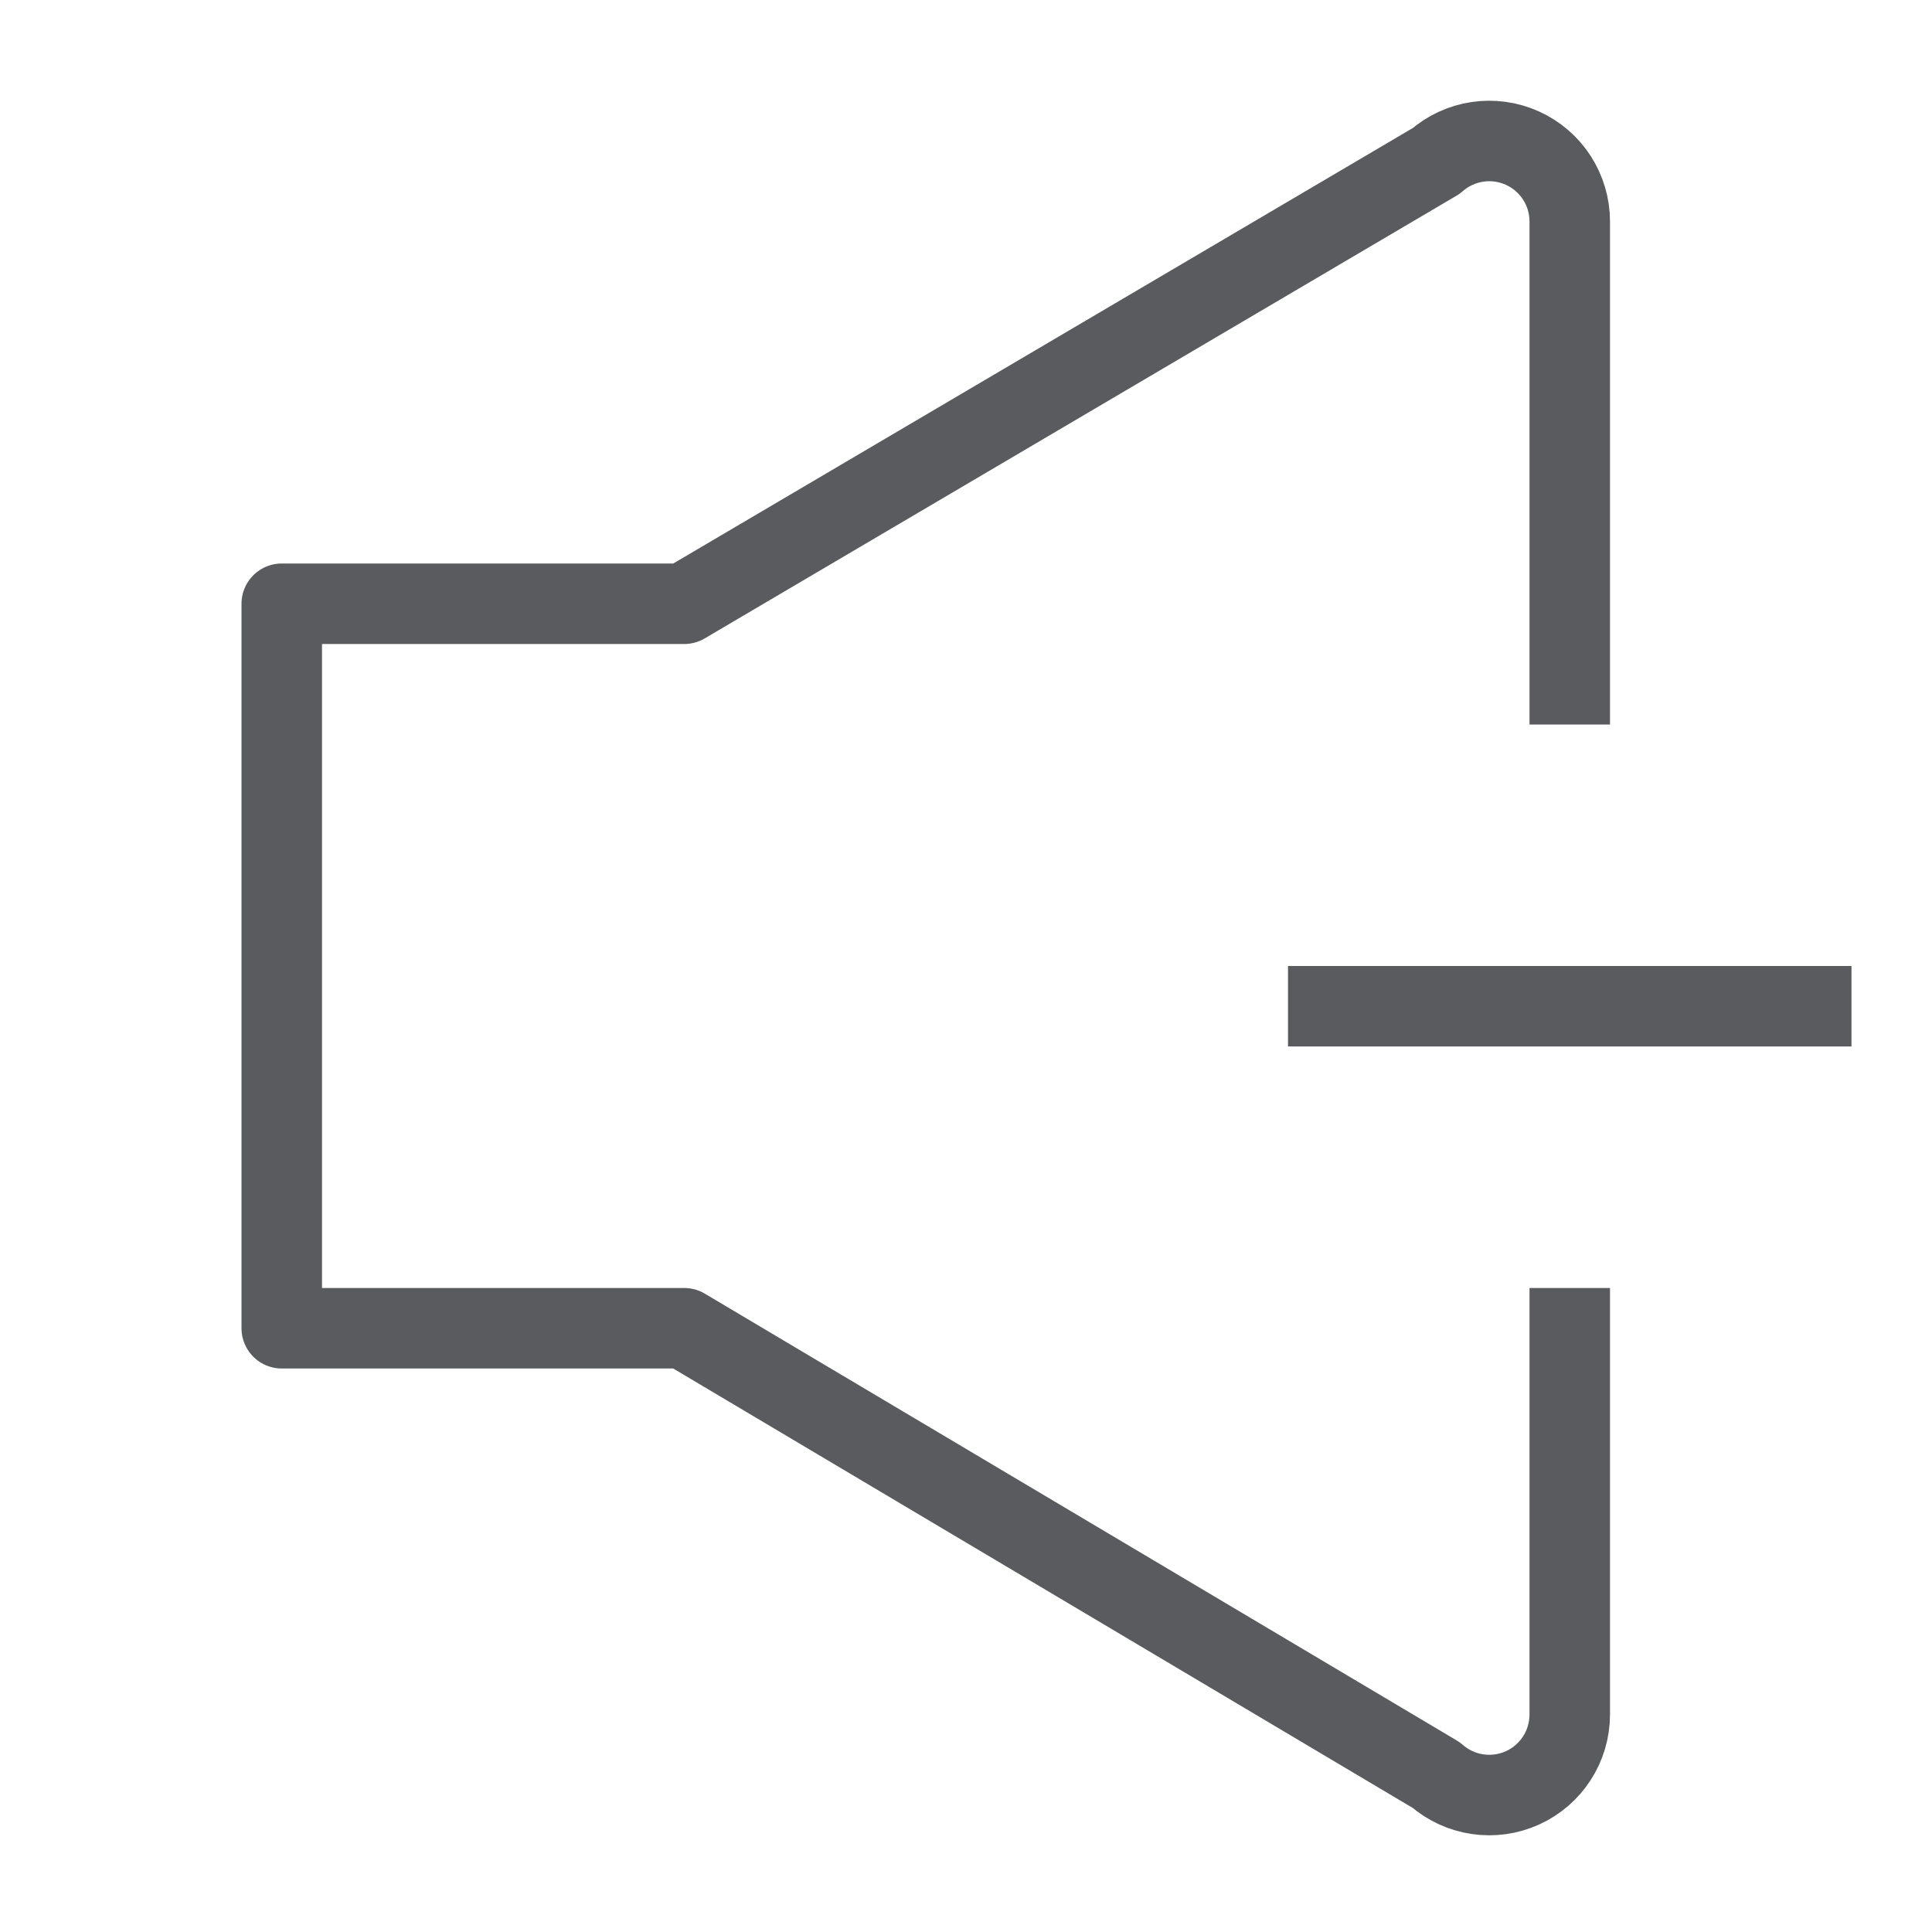
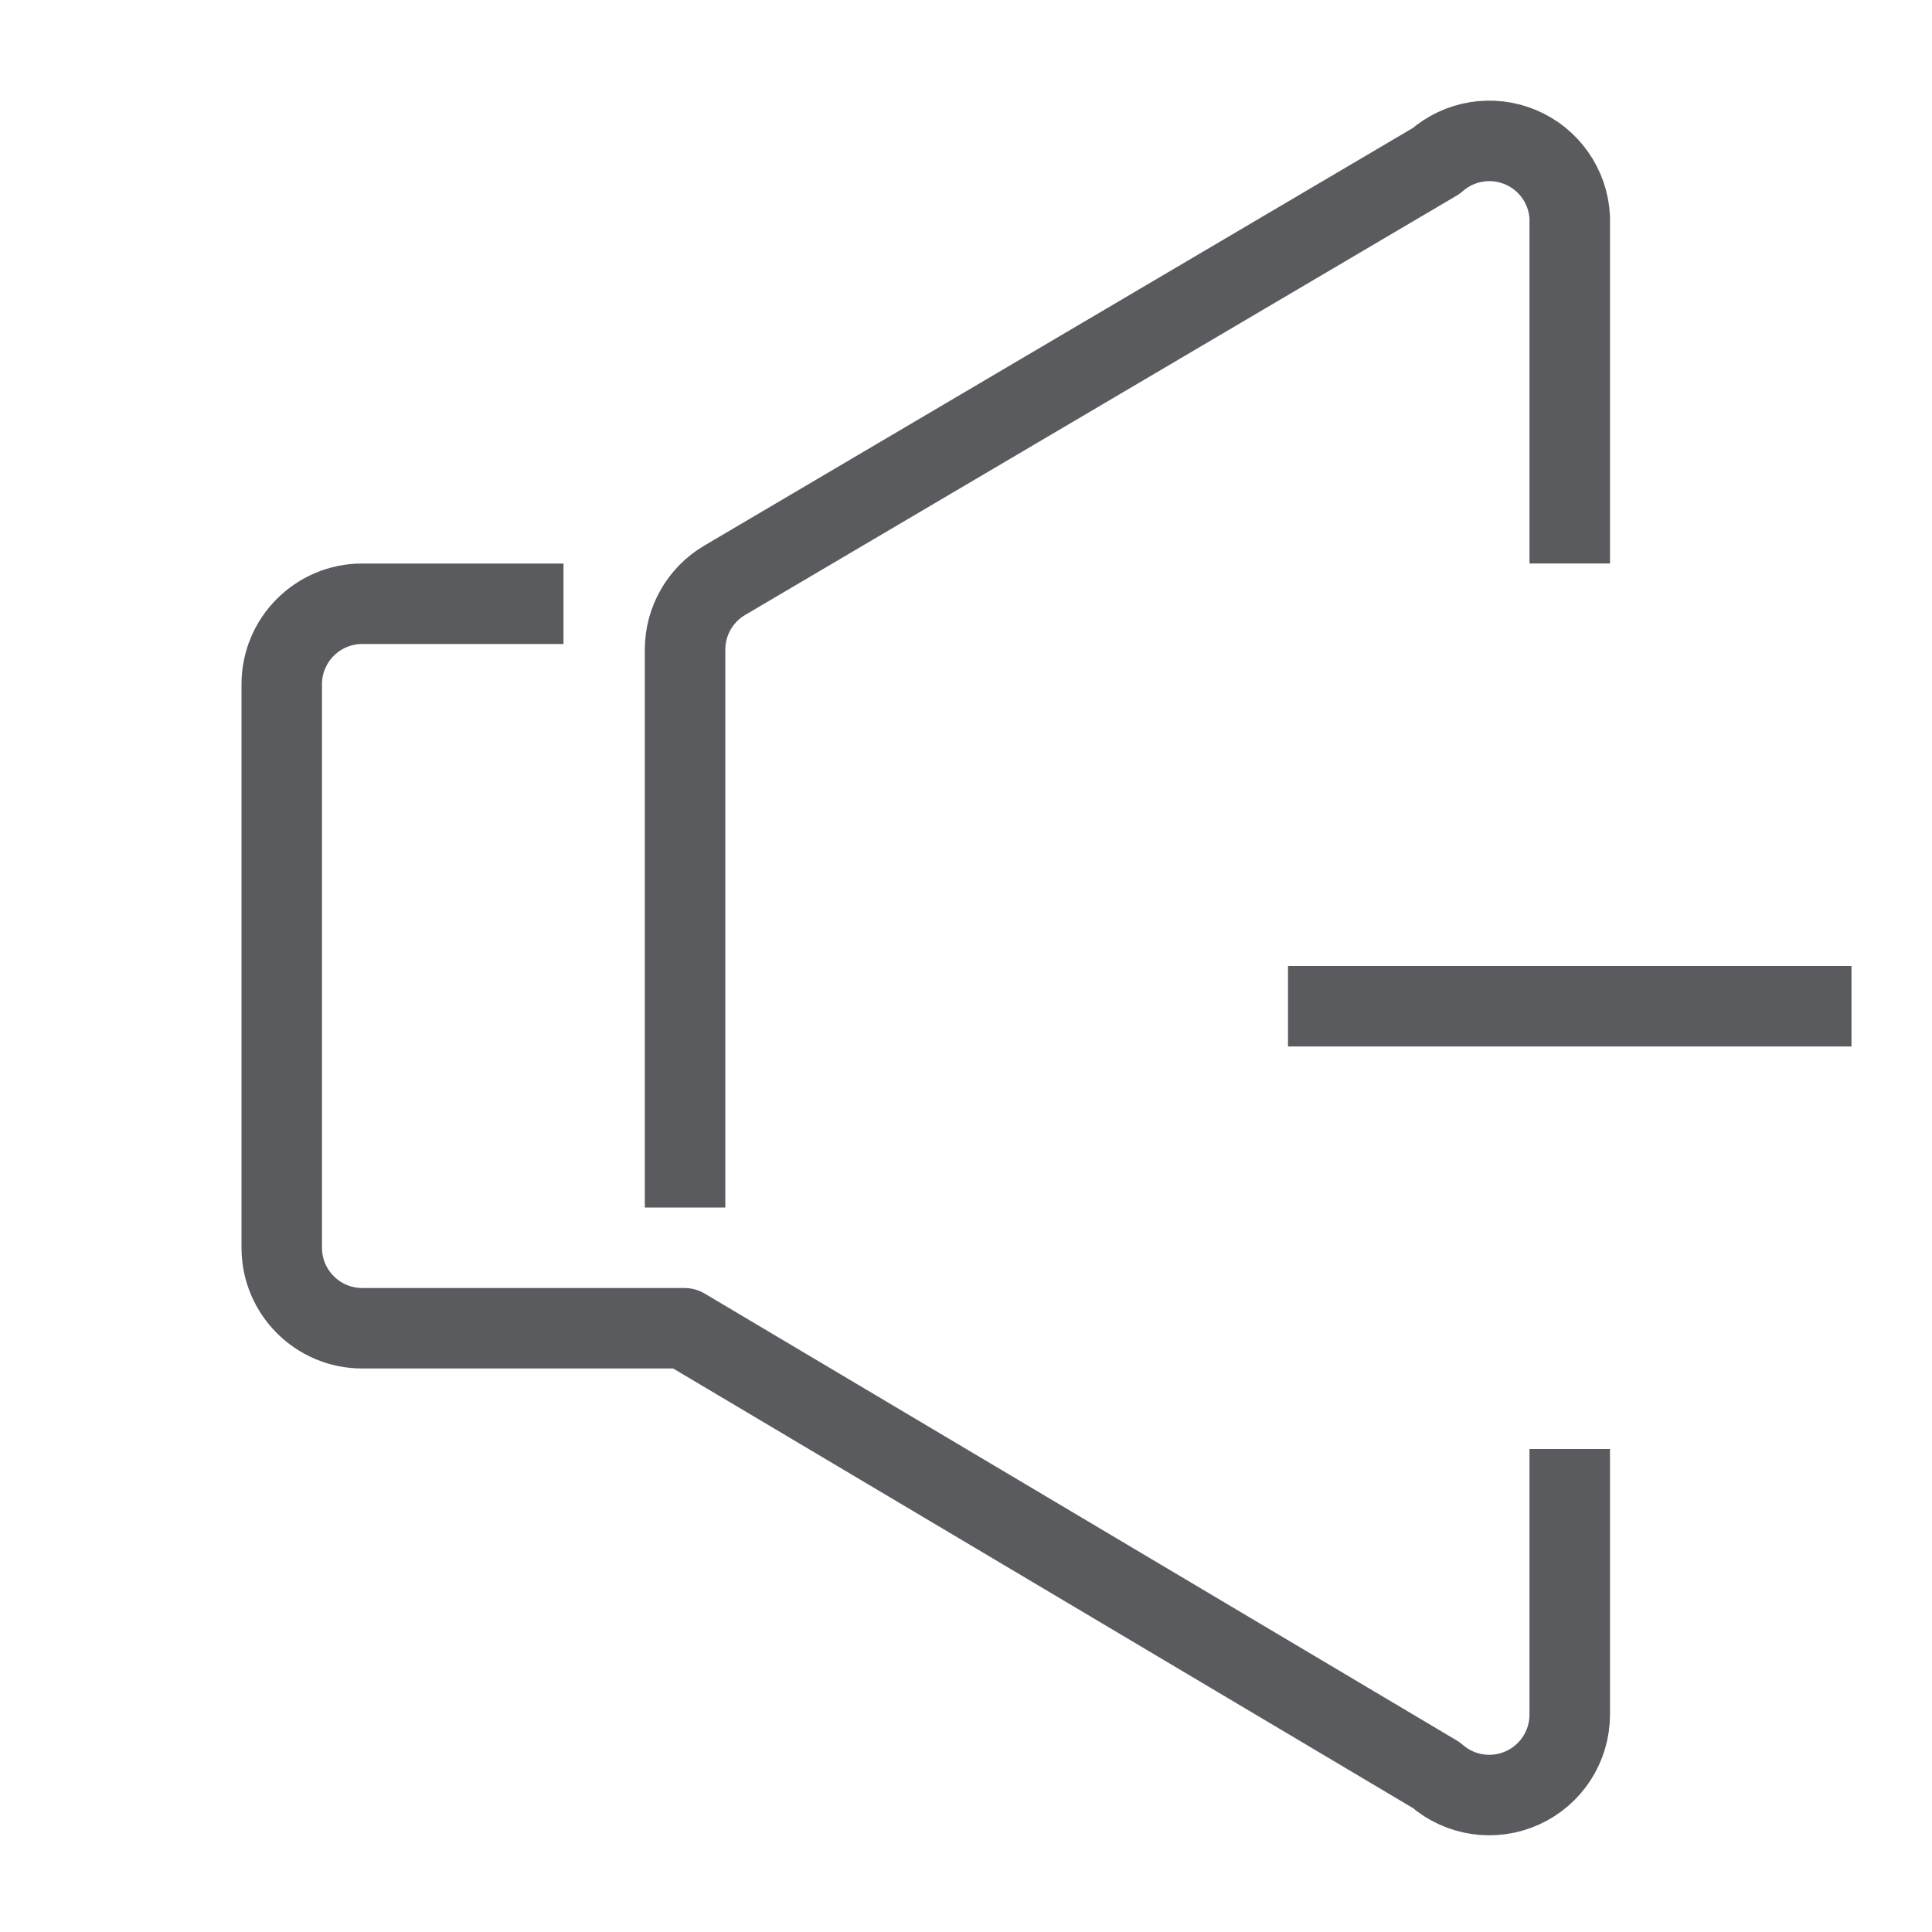
<svg xmlns="http://www.w3.org/2000/svg" viewBox="0 0 24 24">
  <g id="Layer_14" data-name="Layer 14">
-     <path d="M19.5,16.5v4.8a1,1,0,0,1-1.66.75L8.5,16.5h-5v-9h5L17.84,2a1,1,0,0,1,1.66.75V8.5" style="fill:none;stroke:#5a5b5e;stroke-linecap:square;stroke-linejoin:round" />
    <line x1="16.5" y1="12.5" x2="22.5" y2="12.5" style="fill:none;stroke:#5a5b5e;stroke-linecap:square;stroke-linejoin:round" />
+     <path d="M19.5,6.5V2.7A1,1,0,0,0,17.84,2L9,7.21a1,1,0,0,0-.49.86V14.5" style="fill:none;stroke:#5a5b5e;stroke-linecap:square;stroke-linejoin:round" />
+     <path d="M19.5,18.5v2.8a1,1,0,0,1-1.66.75L8.5,16.5h-4a1,1,0,0,1-1-1v-7a1,1,0,0,1,1-1h2" style="fill:none;stroke:#5a5b5e;stroke-linecap:square;stroke-linejoin:round" />
  </g>
</svg>
